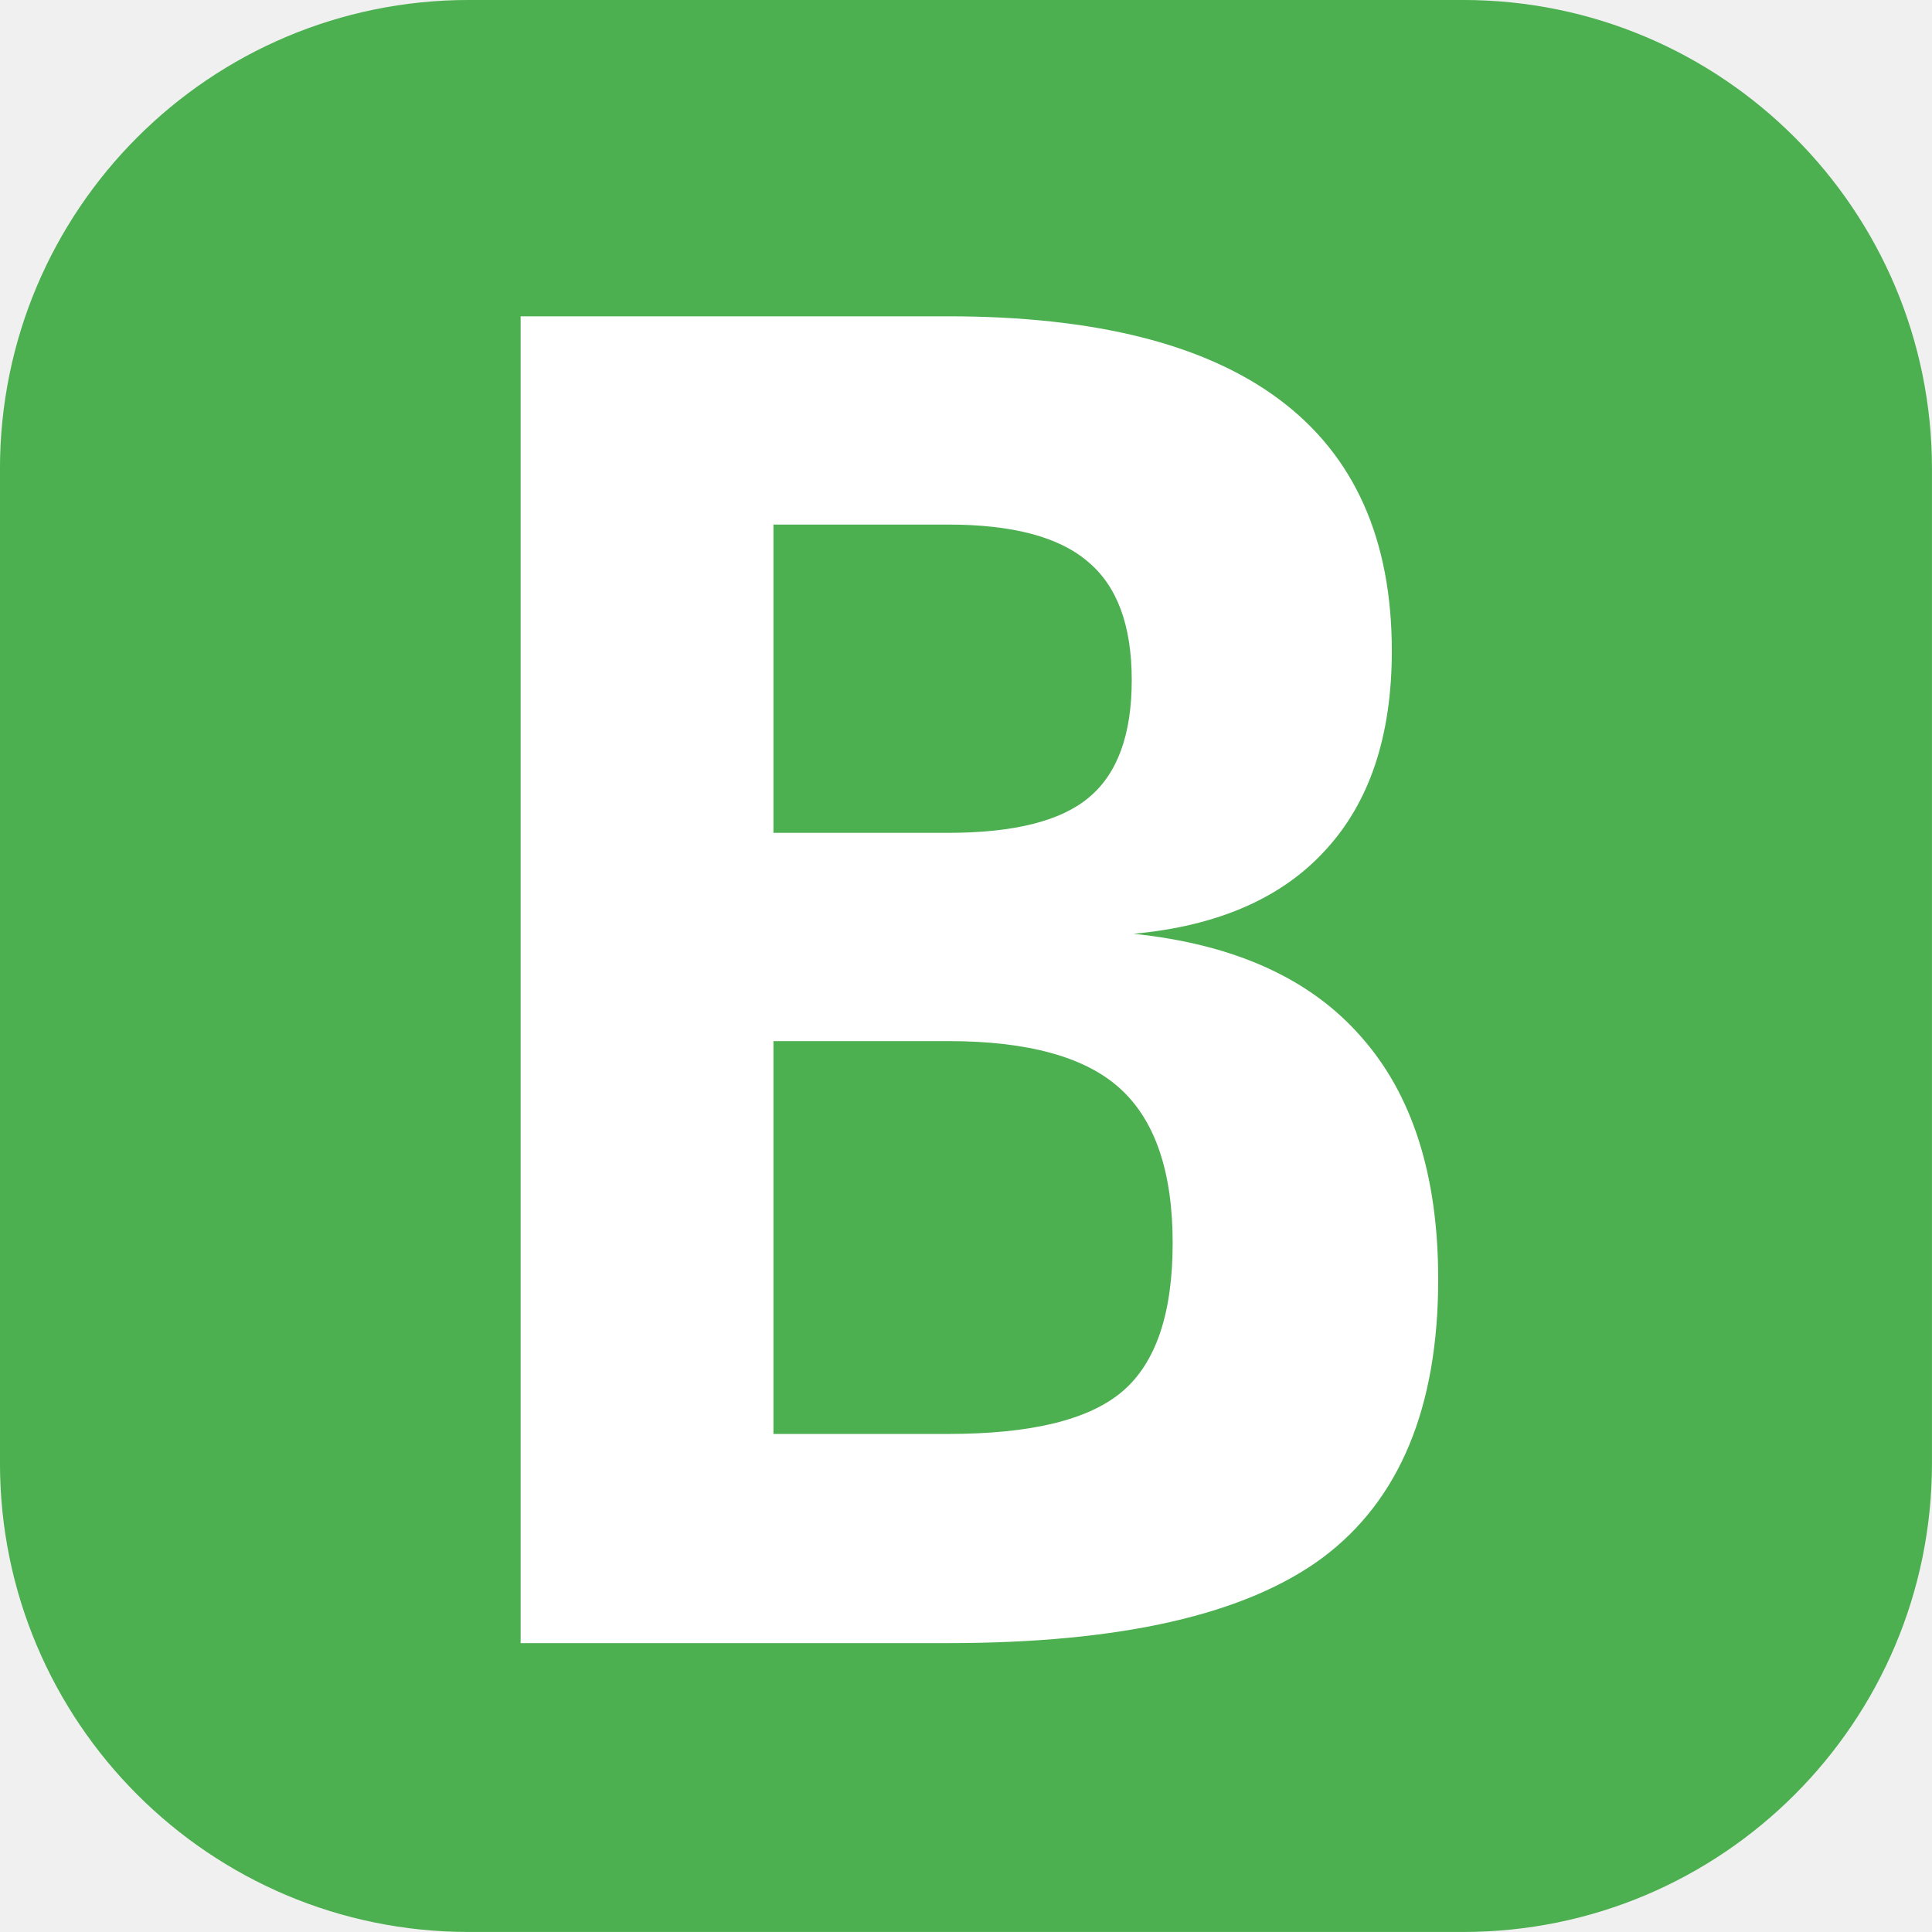
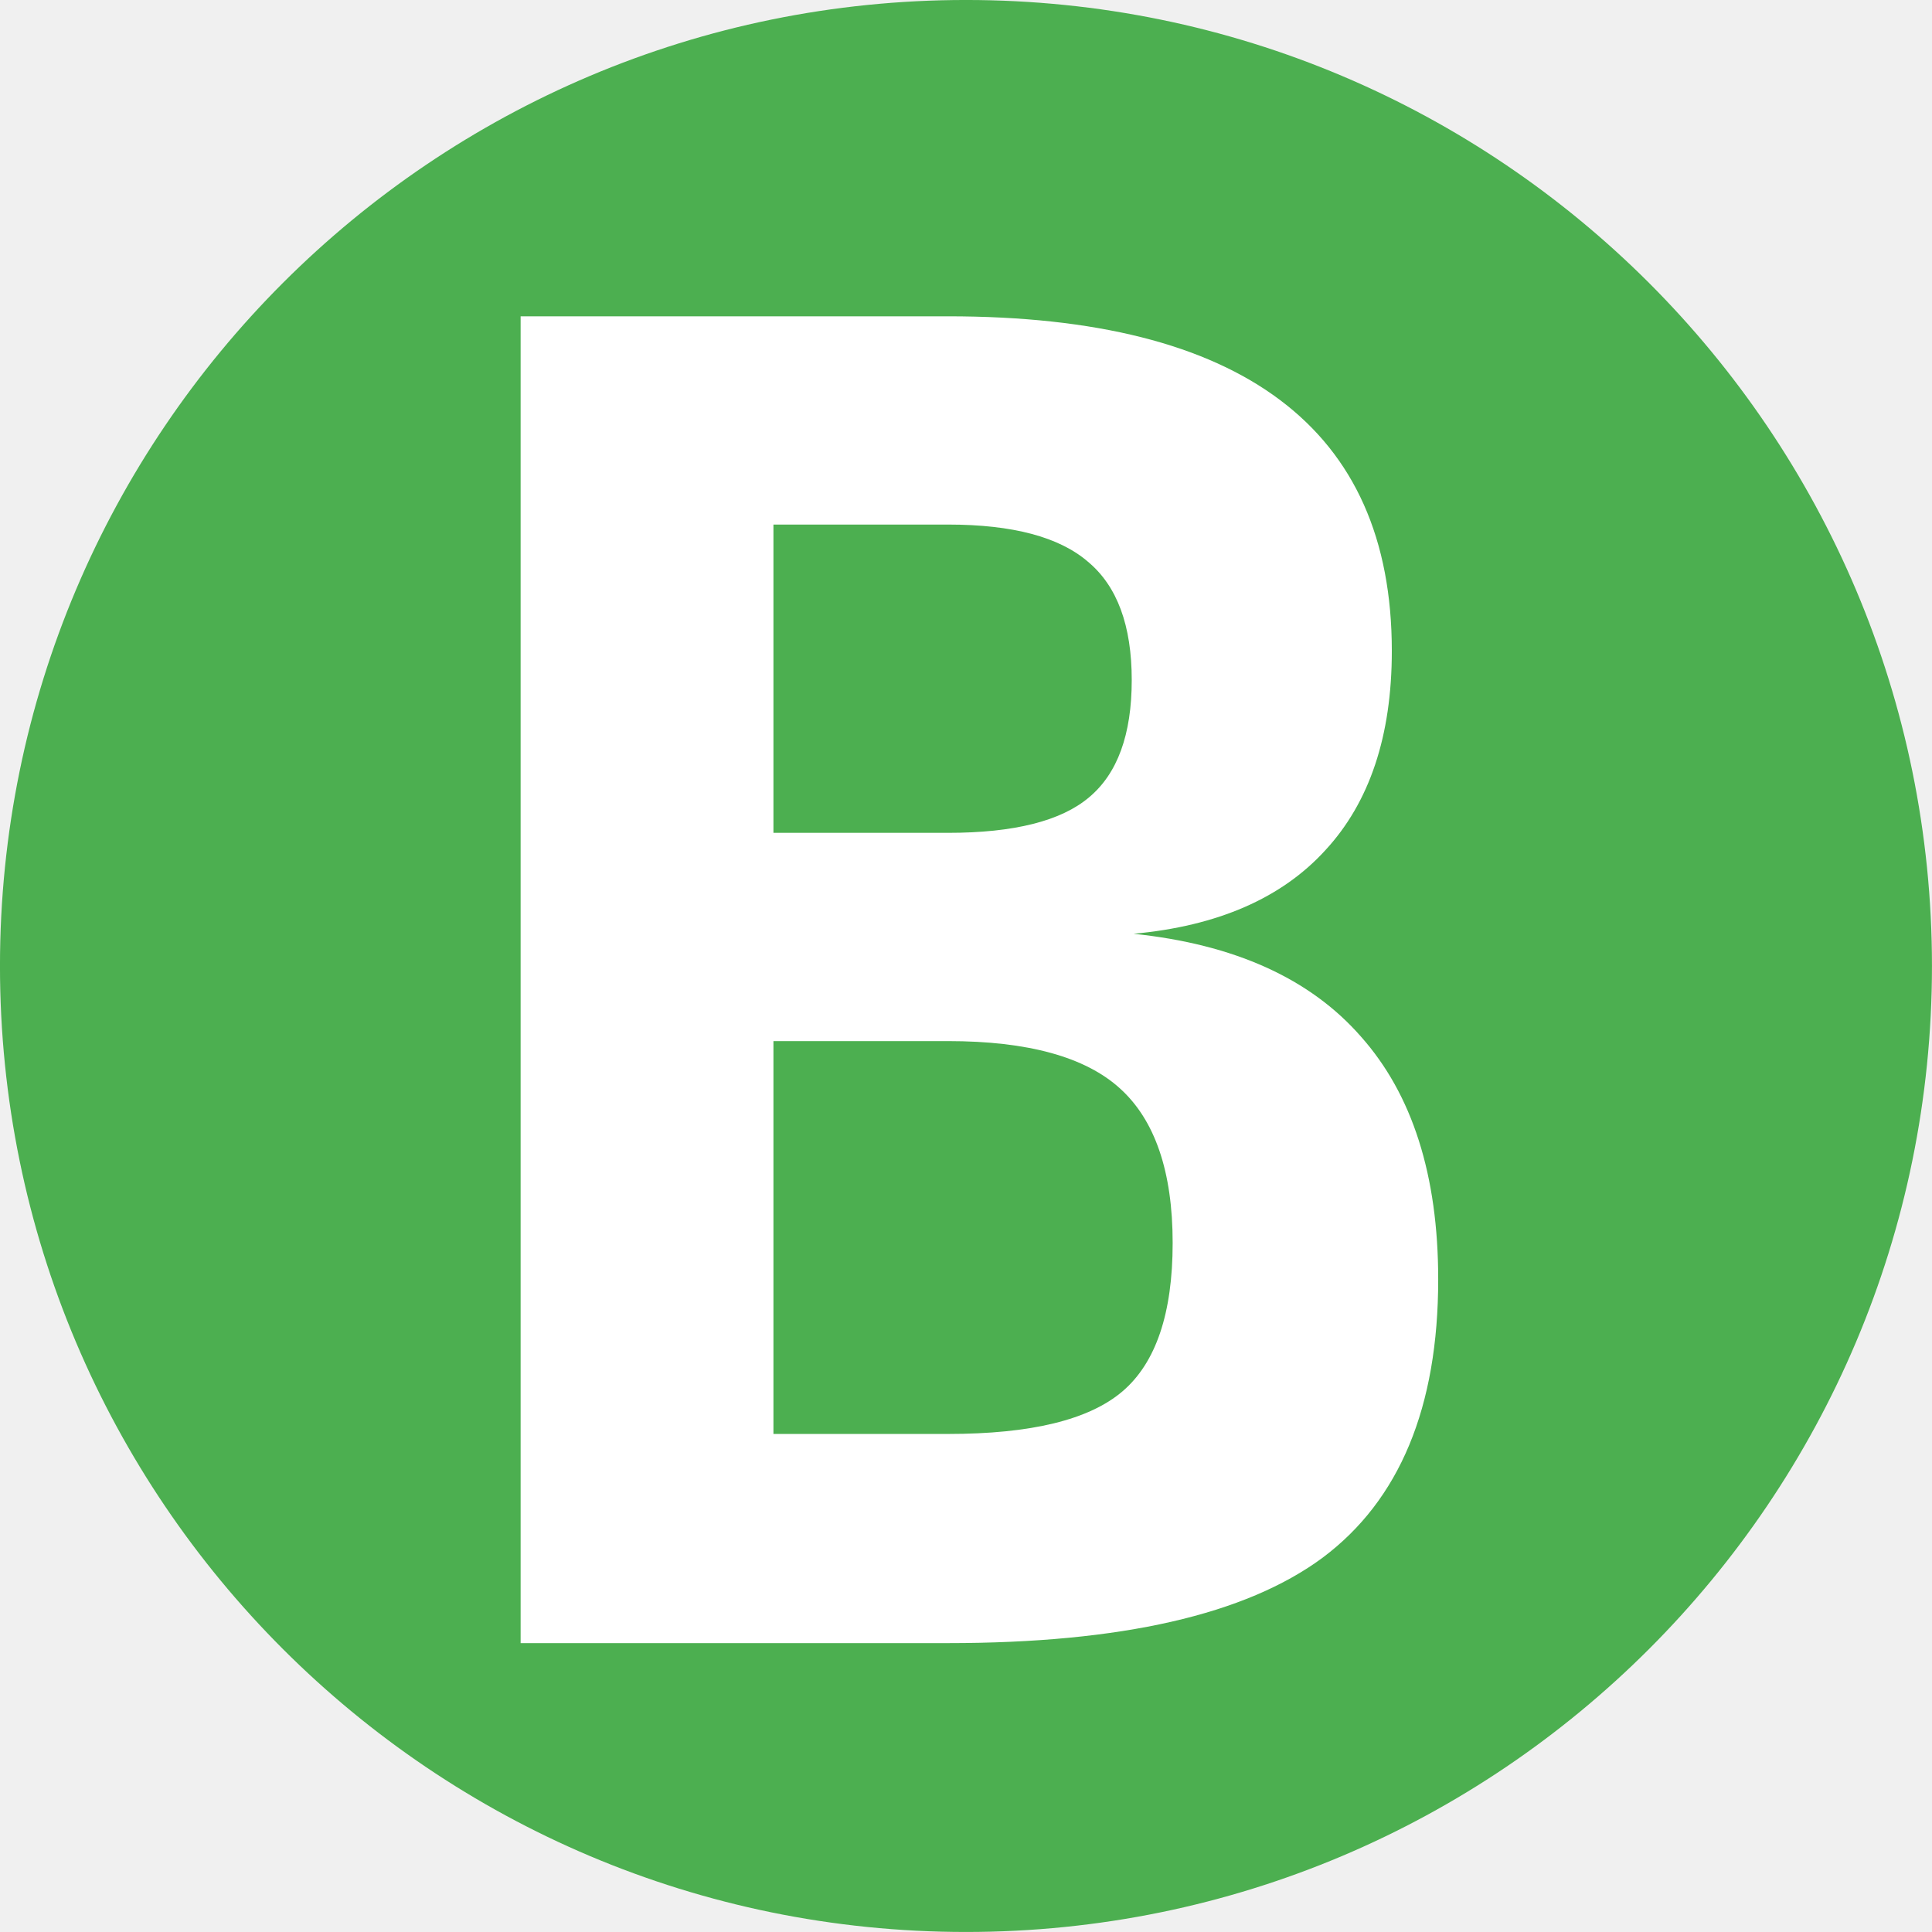
<svg xmlns="http://www.w3.org/2000/svg" width="33mm" height="33mm" viewBox="0 0 33 33" version="1.1" id="svg1">
  <defs id="defs1" />
  <g id="layer1">
    <g id="g1" transform="matrix(0.9999967,0,0,0.9999967,19.72255,-21.94017)" style="fill:#4caf50;fill-opacity:1">
      <g id="g3" transform="matrix(0.9941212,0,0,0.9941212,-0.115945,0.1289805)">
-         <rect style="fill:#4caf50;fill-opacity:1;stroke-width:2.165" id="rect1" width="33.195" height="33.195" x="-19.723" y="21.94" ry="8.055" />
+         <rect style="fill:#4caf50;fill-opacity:1;stroke-width:2.165" id="rect1" width="33.195" height="33.195" x="-19.723" y="21.94" ry="16.598" />
        <text xml:space="preserve" style="font-size:31.232px;text-align:start;writing-mode:lr-tb;direction:ltr;text-anchor:start;fill:#ffffff;fill-opacity:1;stroke-width:16.137" x="-12.684" y="50.169" id="text1">
          <tspan style="font-style:normal;font-variant:normal;font-weight:bold;font-stretch:normal;font-family:Monospace;-inkscape-font-specification:'Monospace Bold';fill:#ffffff;fill-opacity:1;stroke-width:16.137" x="-12.684" y="50.169" id="tspan2">B</tspan>
        </text>
      </g>
    </g>
  </g>
</svg>
